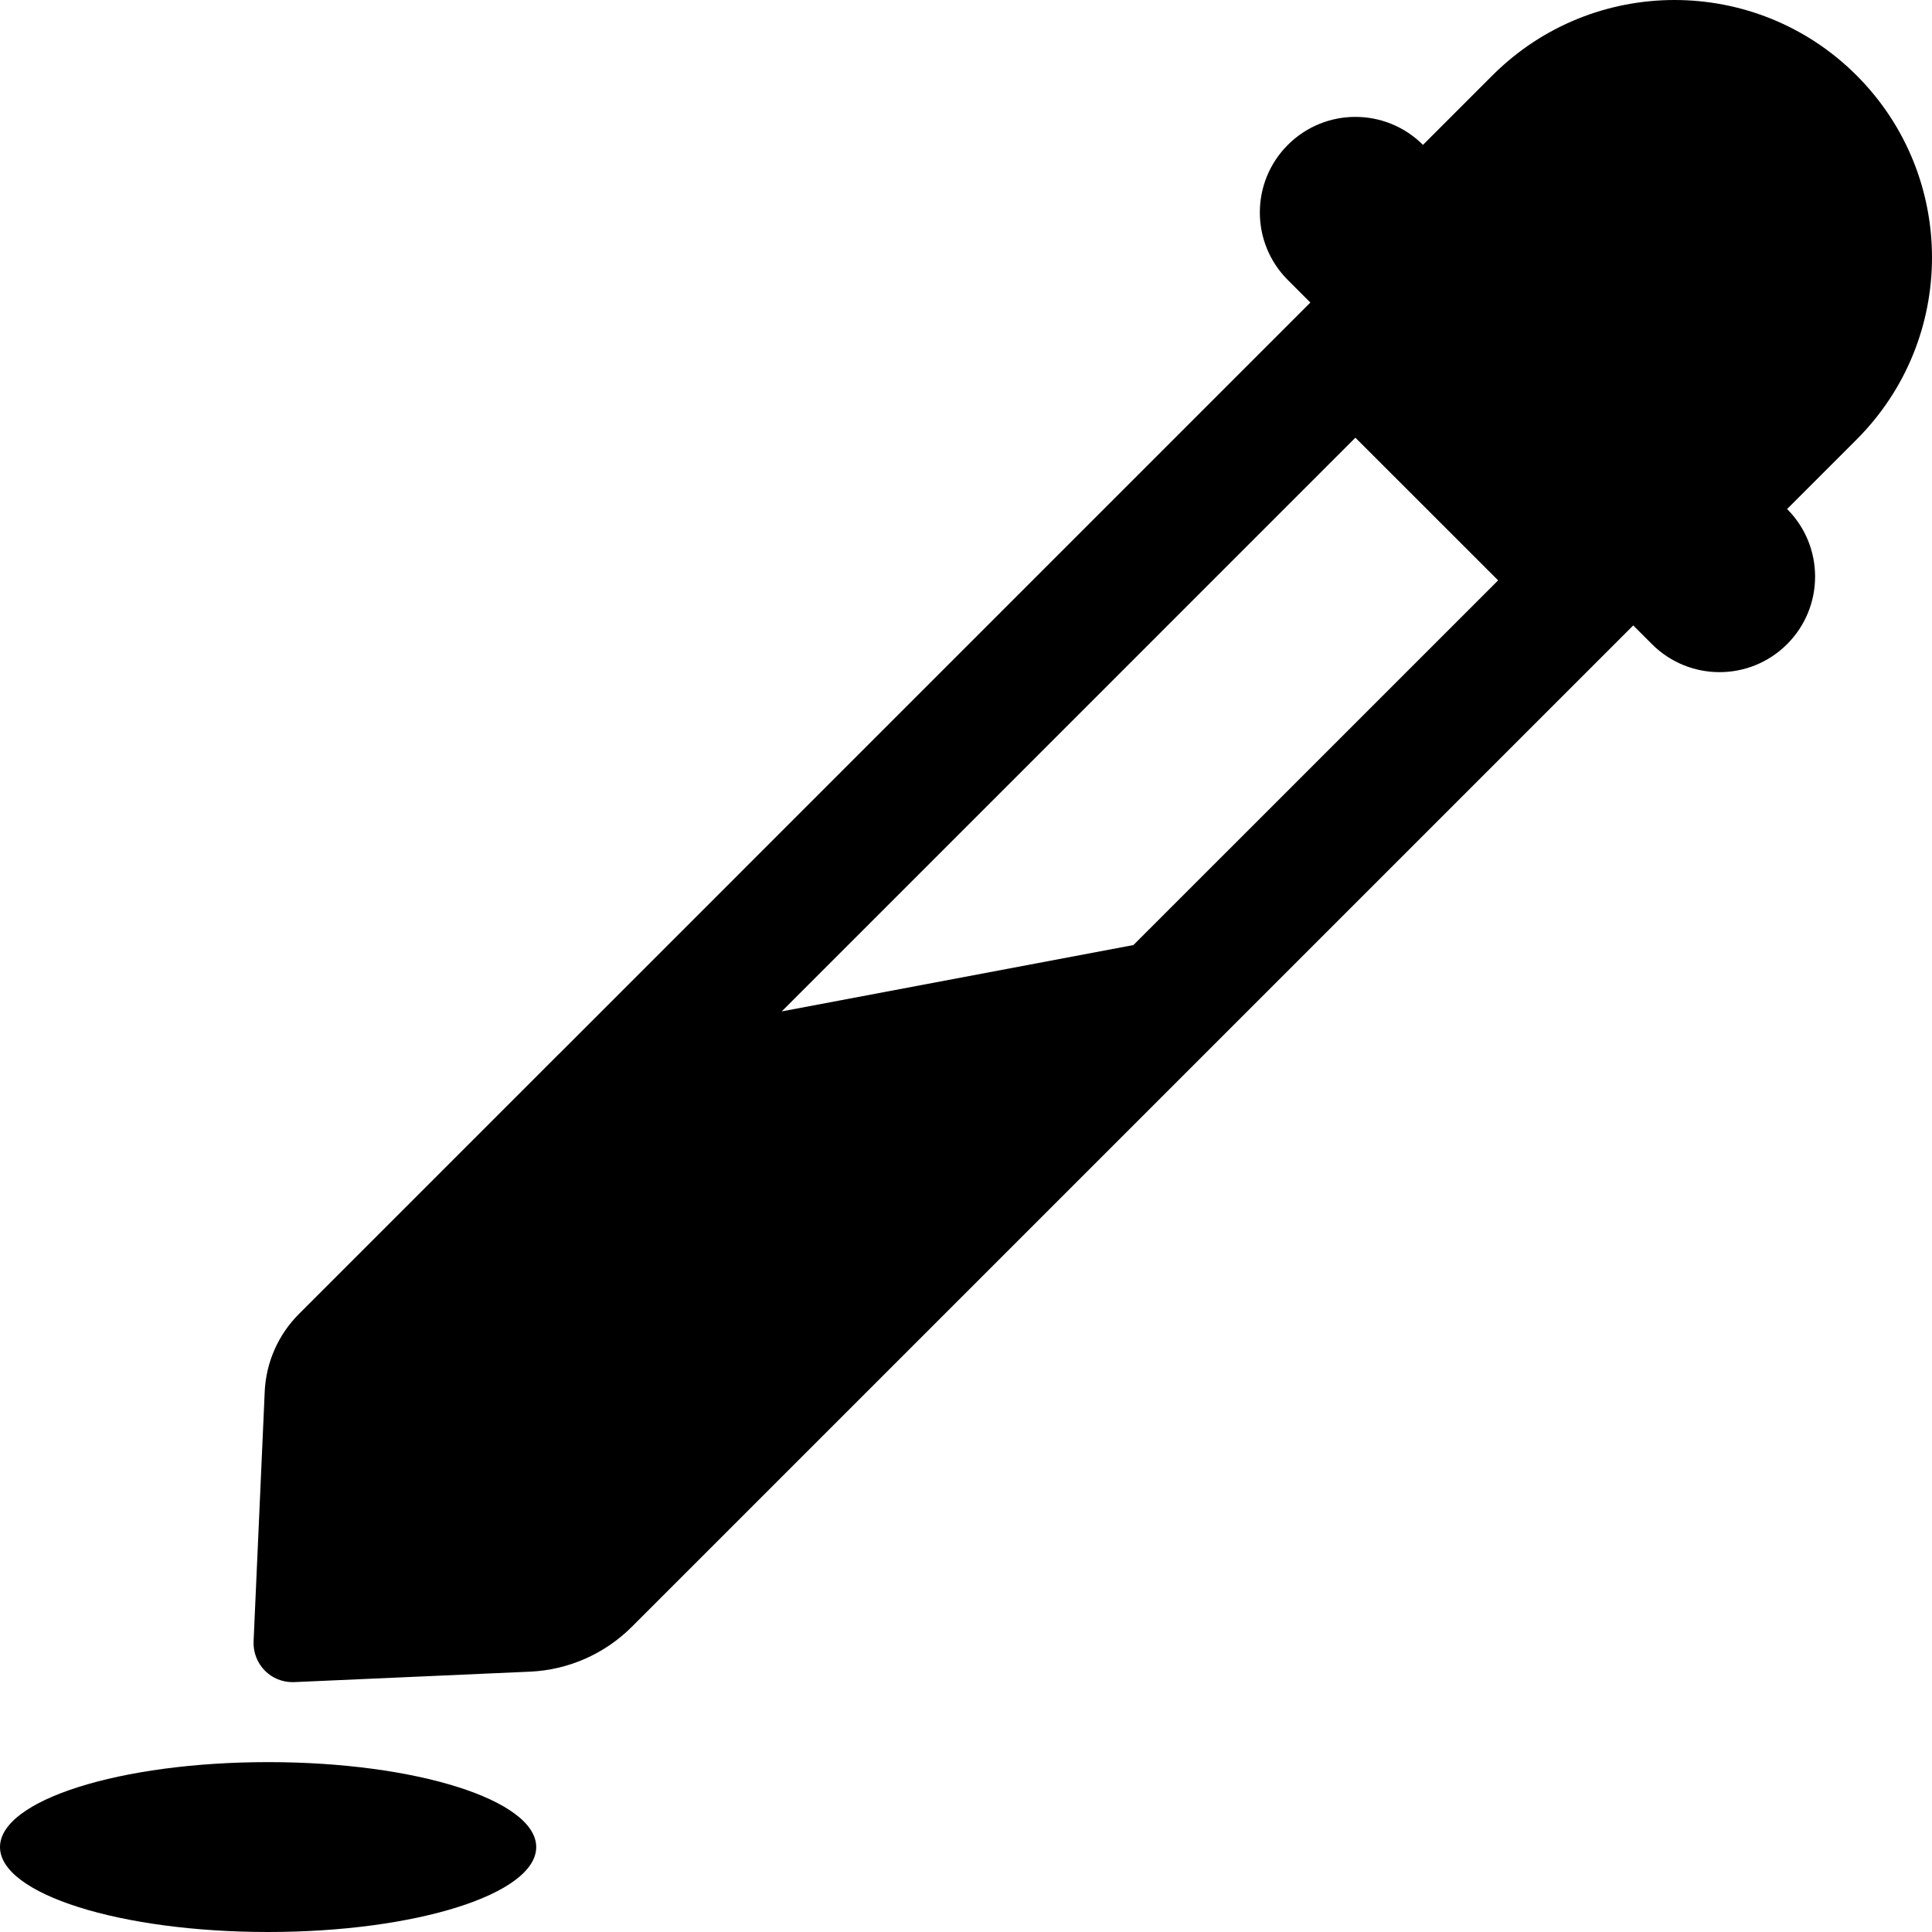
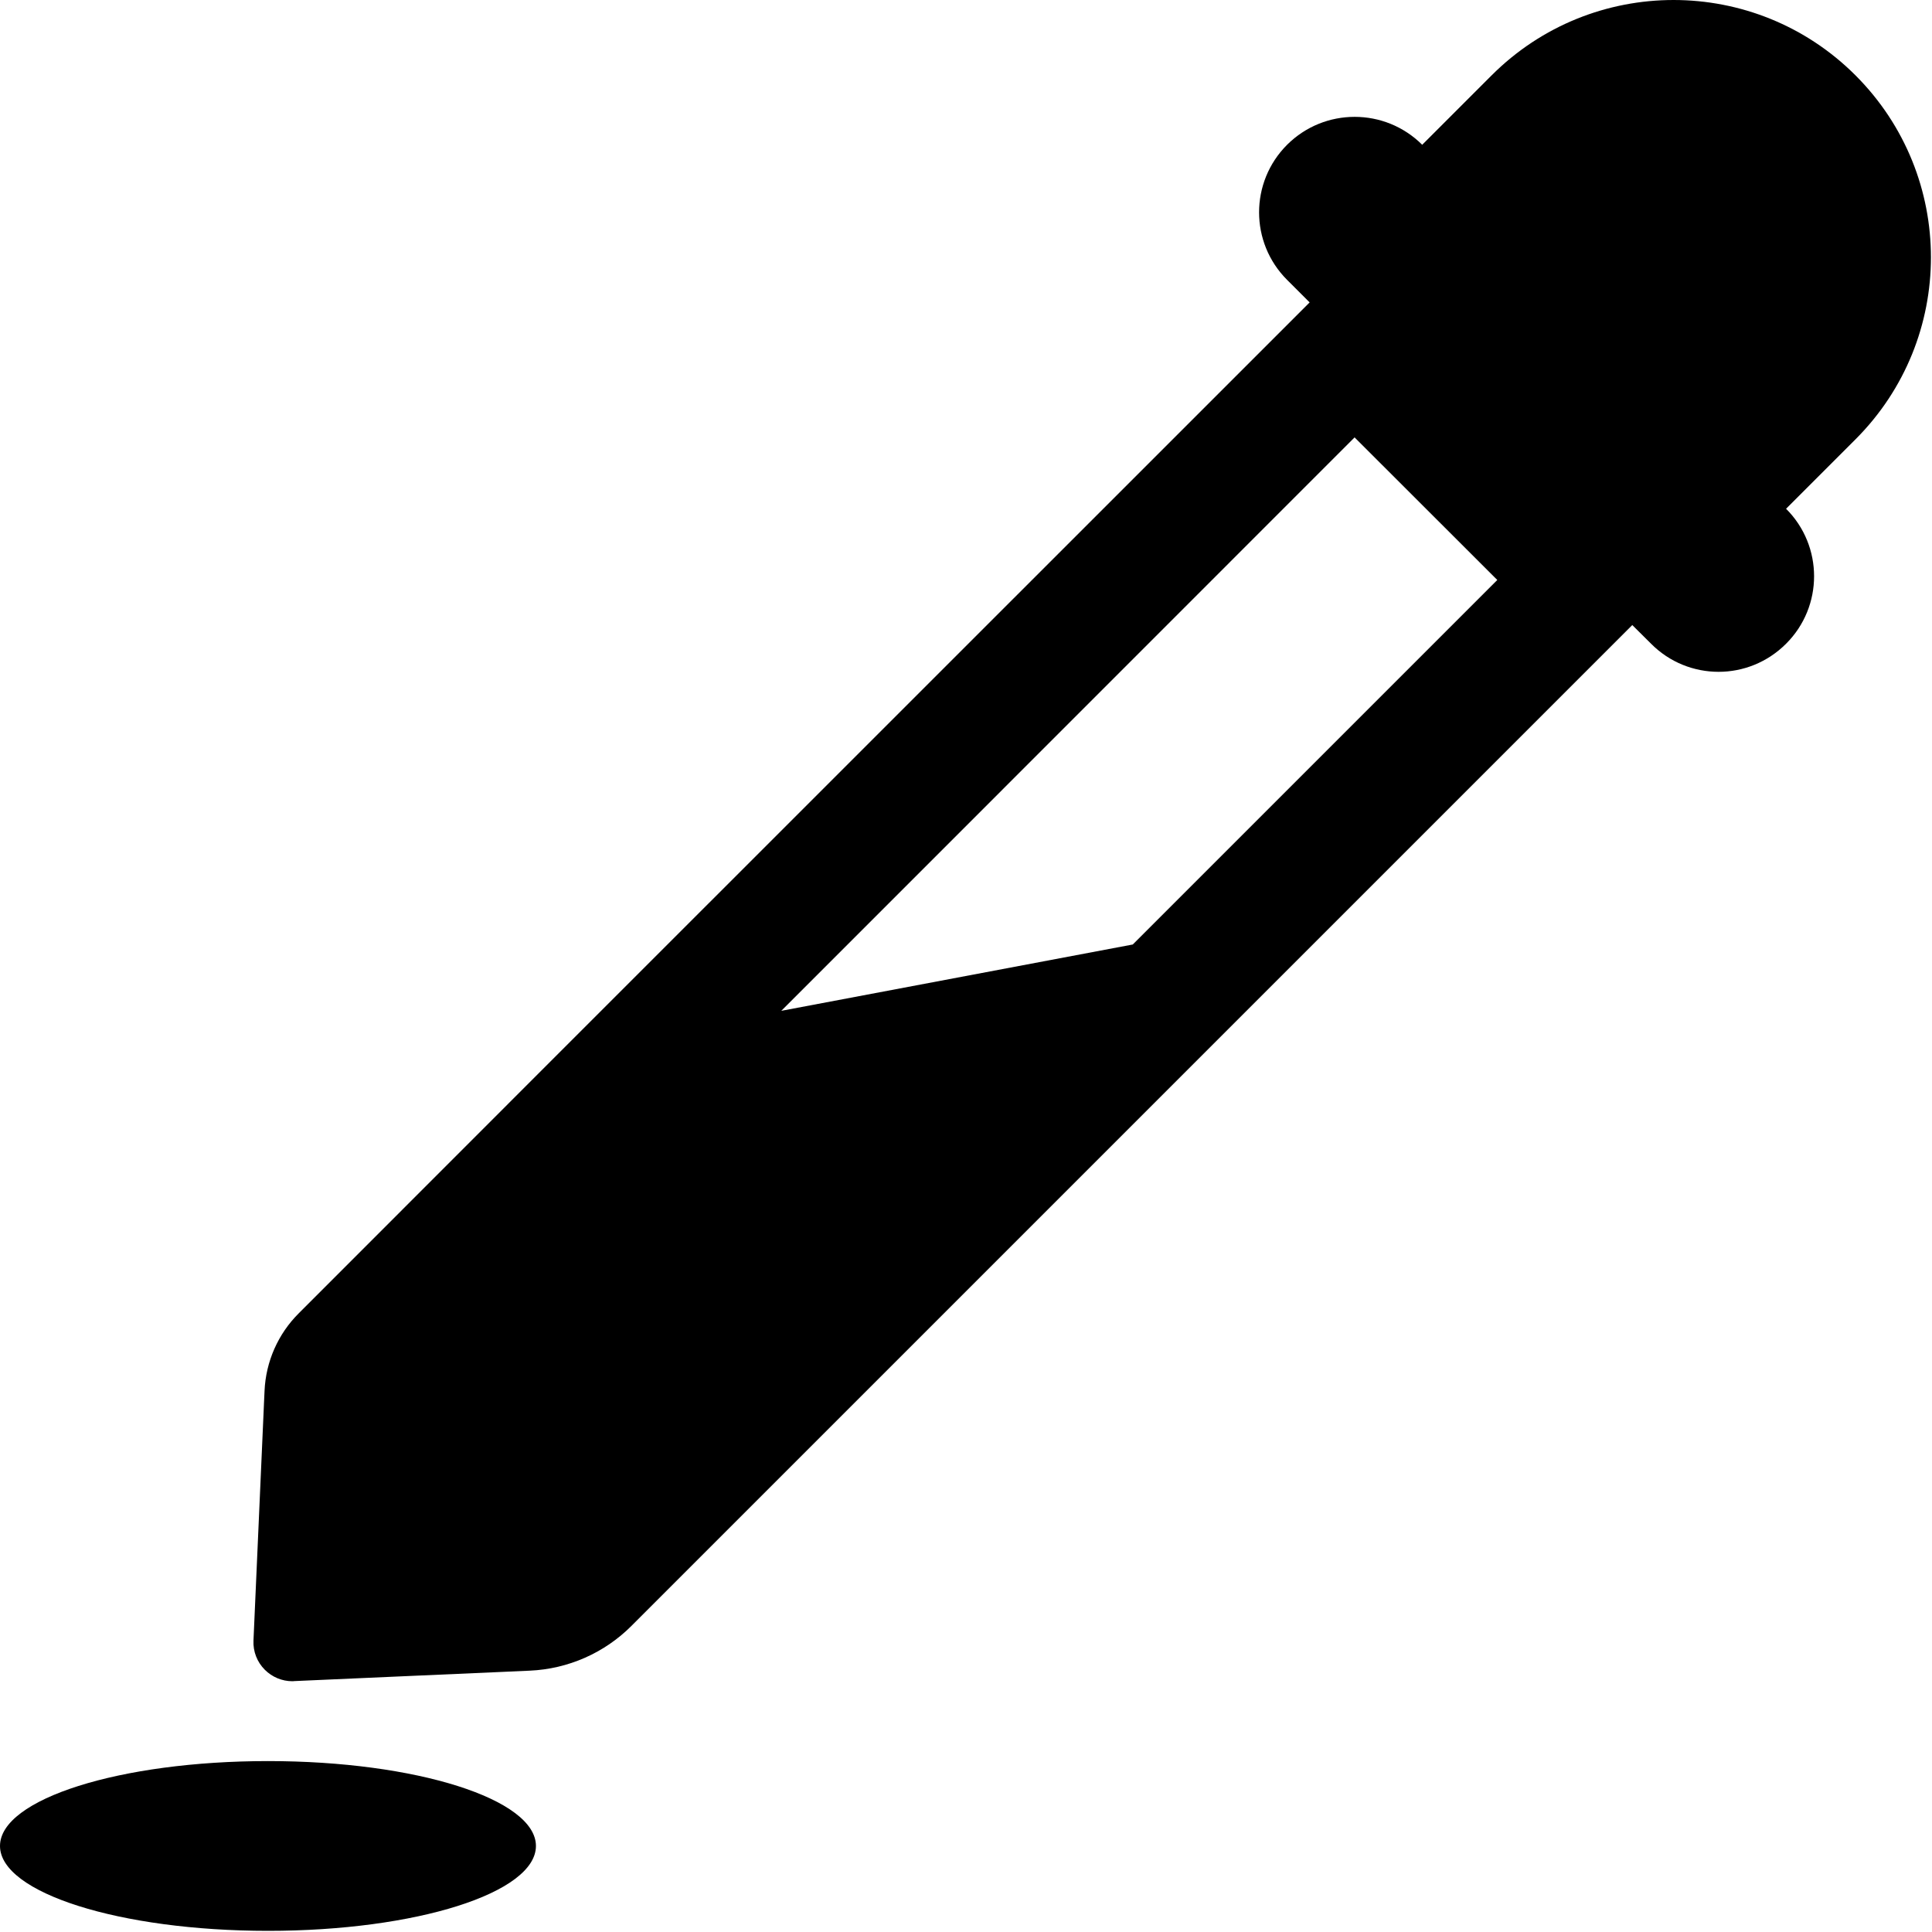
- <svg xmlns="http://www.w3.org/2000/svg" version="1.1" id="Capa_1" x="0px" y="0px" viewBox="0 0 464.736 464.736" style="enable-background:new 0 0 464.736 464.736;" xml:space="preserve">
-   <g>
-     <path d="M446.598,18.143c-24.183-24.184-63.393-24.191-87.592-0.008l-16.717,16.717c-8.98-8.979-23.525-8.979-32.504,0   c-8.981,8.972-8.981,23.533,0,32.505l5.416,5.419L134.613,253.377h-0.016l-62.685,62.691c-4.982,4.982-7.919,11.646-8.235,18.684   l-0.15,3.344c0,0.016,0,0.03,0,0.046l-2.529,56.704c-0.104,2.633,0.883,5.185,2.739,7.048c1.751,1.759,4.145,2.738,6.63,2.738   c0.135,0,0.269,0,0.42-0.008l30.064-1.331h0.016l18.318-0.815l8.318-0.366c9.203-0.412,17.944-4.259,24.469-10.776l240.898-240.891   l4.506,4.505c4.49,4.488,10.372,6.733,16.252,6.733c5.881,0,11.764-2.245,16.253-6.733c8.98-8.973,8.98-23.534,0-32.505   l16.716-16.718C470.782,81.544,470.782,42.334,446.598,18.143z M272.639,227.33l-84.6,15.96l137.998-138.004l34.332,34.316   L272.639,227.33z" />
-     <path d="M64.5,423.872c-35.617,0-64.5,9.145-64.5,20.435c0,11.284,28.883,20.428,64.5,20.428s64.486-9.143,64.486-20.428   C128.986,433.016,100.117,423.872,64.5,423.872z" />
+ <svg xmlns="http://www.w3.org/2000/svg" width="15px" height="15px" viewBox="0 0 15 15" version="1.1">
+   <defs />
+   <g id="Page-1" stroke="none" stroke-width="1" fill="none" fill-rule="evenodd">
+     <g id="color" fill="#000000">
+       <g id="Capa_1">
+         <g id="Group">
+           <path d="M14.406,0.585 C13.626,-0.195 12.361,-0.195 11.581,0.585 L11.042,1.124 C10.752,0.835 10.283,0.835 9.993,1.124 C9.703,1.414 9.703,1.883 9.993,2.173 L10.168,2.348 L4.342,8.173 L4.342,8.173 L2.32,10.196 C2.159,10.356 2.064,10.571 2.054,10.798 L2.049,10.906 L2.049,10.908 L1.968,12.737 C1.964,12.822 1.996,12.904 2.056,12.964 C2.113,13.021 2.19,13.053 2.27,13.053 C2.274,13.053 2.279,13.053 2.283,13.052 L3.253,13.009 L3.254,13.009 L3.845,12.983 L4.113,12.971 C4.41,12.958 4.692,12.834 4.902,12.624 L12.673,4.853 L12.819,4.998 C12.963,5.143 13.153,5.216 13.343,5.216 C13.533,5.216 13.722,5.143 13.867,4.998 C14.157,4.709 14.157,4.239 13.867,3.95 L14.406,3.411 C15.187,2.63 15.187,1.366 14.406,0.585 L14.406,0.585 Z M8.795,7.333 L6.066,7.848 L10.517,3.396 L11.625,4.503 L8.795,7.333 L8.795,7.333 Z" id="Shape" />
+           <path d="M2.081,13.673 C0.932,13.673 0,13.968 0,14.332 C0,14.696 0.932,14.991 2.081,14.991 C3.23,14.991 4.161,14.697 4.161,14.332 C4.161,13.968 3.23,13.673 2.081,13.673 L2.081,13.673 Z" id="Shape" />
+         </g>
+       </g>
+     </g>
  </g>
-   <g>
- </g>
-   <g>
- </g>
-   <g>
- </g>
-   <g>
- </g>
-   <g>
- </g>
-   <g>
- </g>
-   <g>
- </g>
-   <g>
- </g>
-   <g>
- </g>
-   <g>
- </g>
-   <g>
- </g>
-   <g>
- </g>
-   <g>
- </g>
-   <g>
- </g>
-   <g>
- </g>
</svg>
